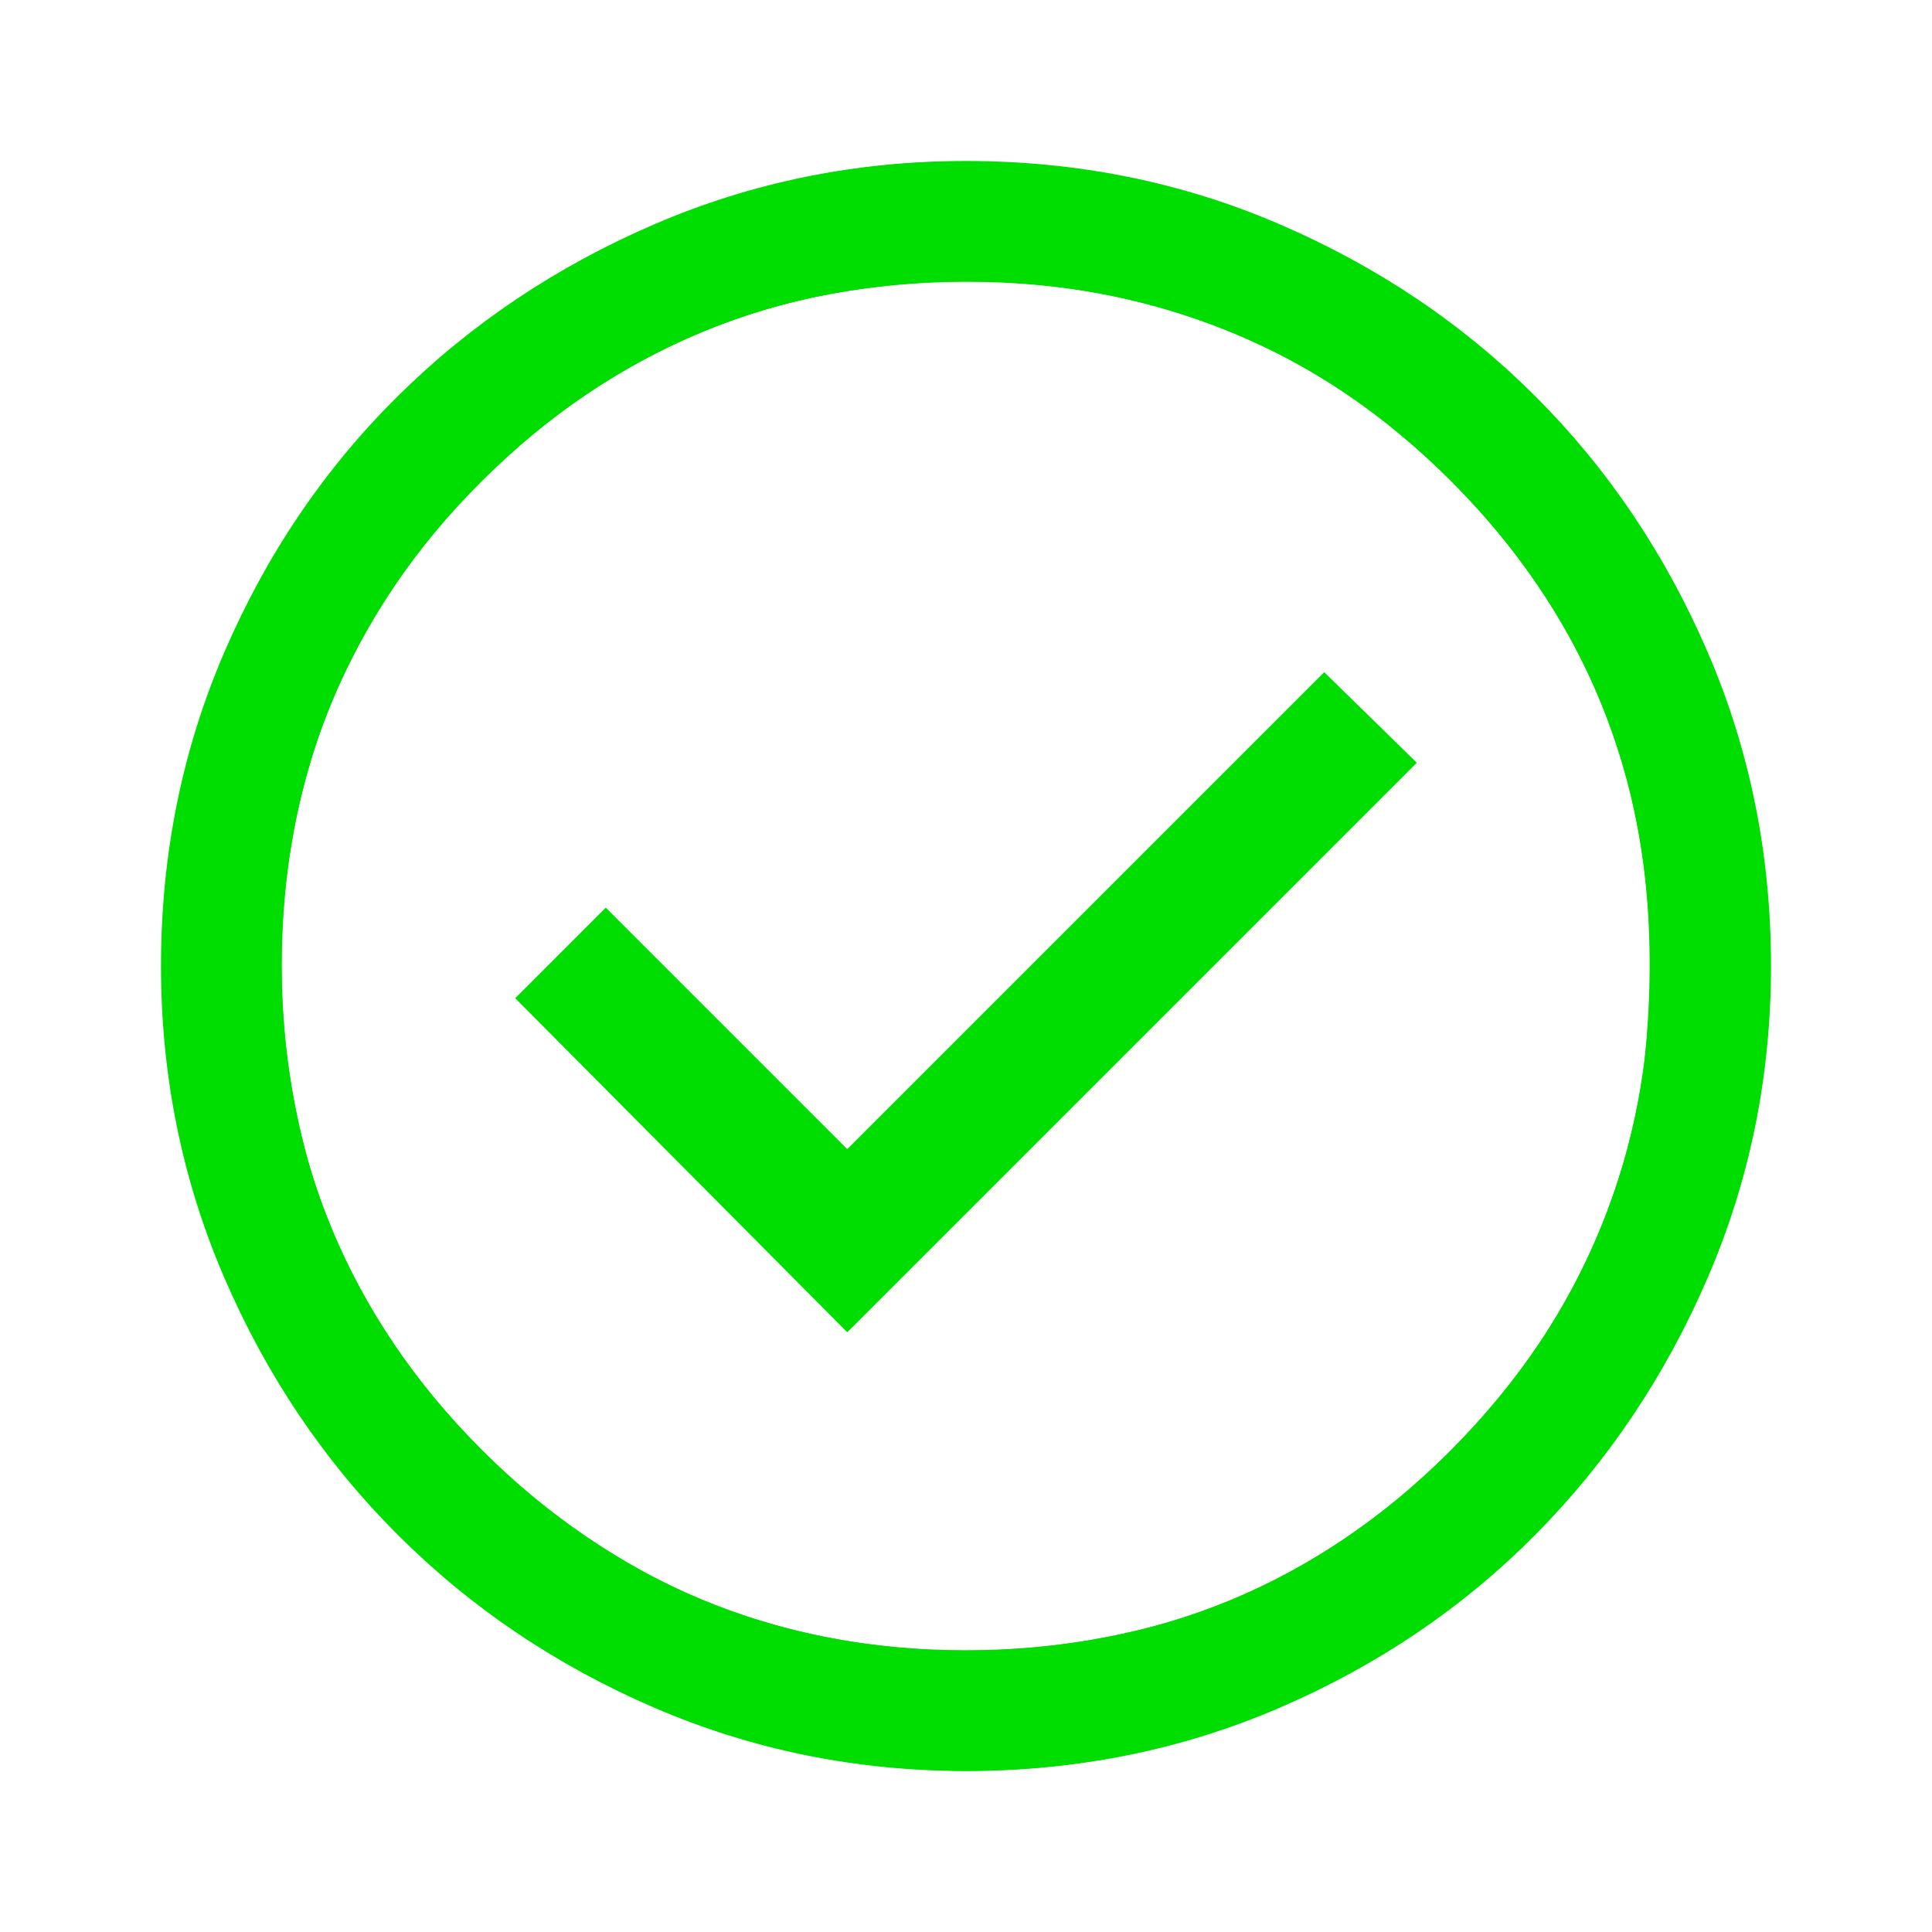
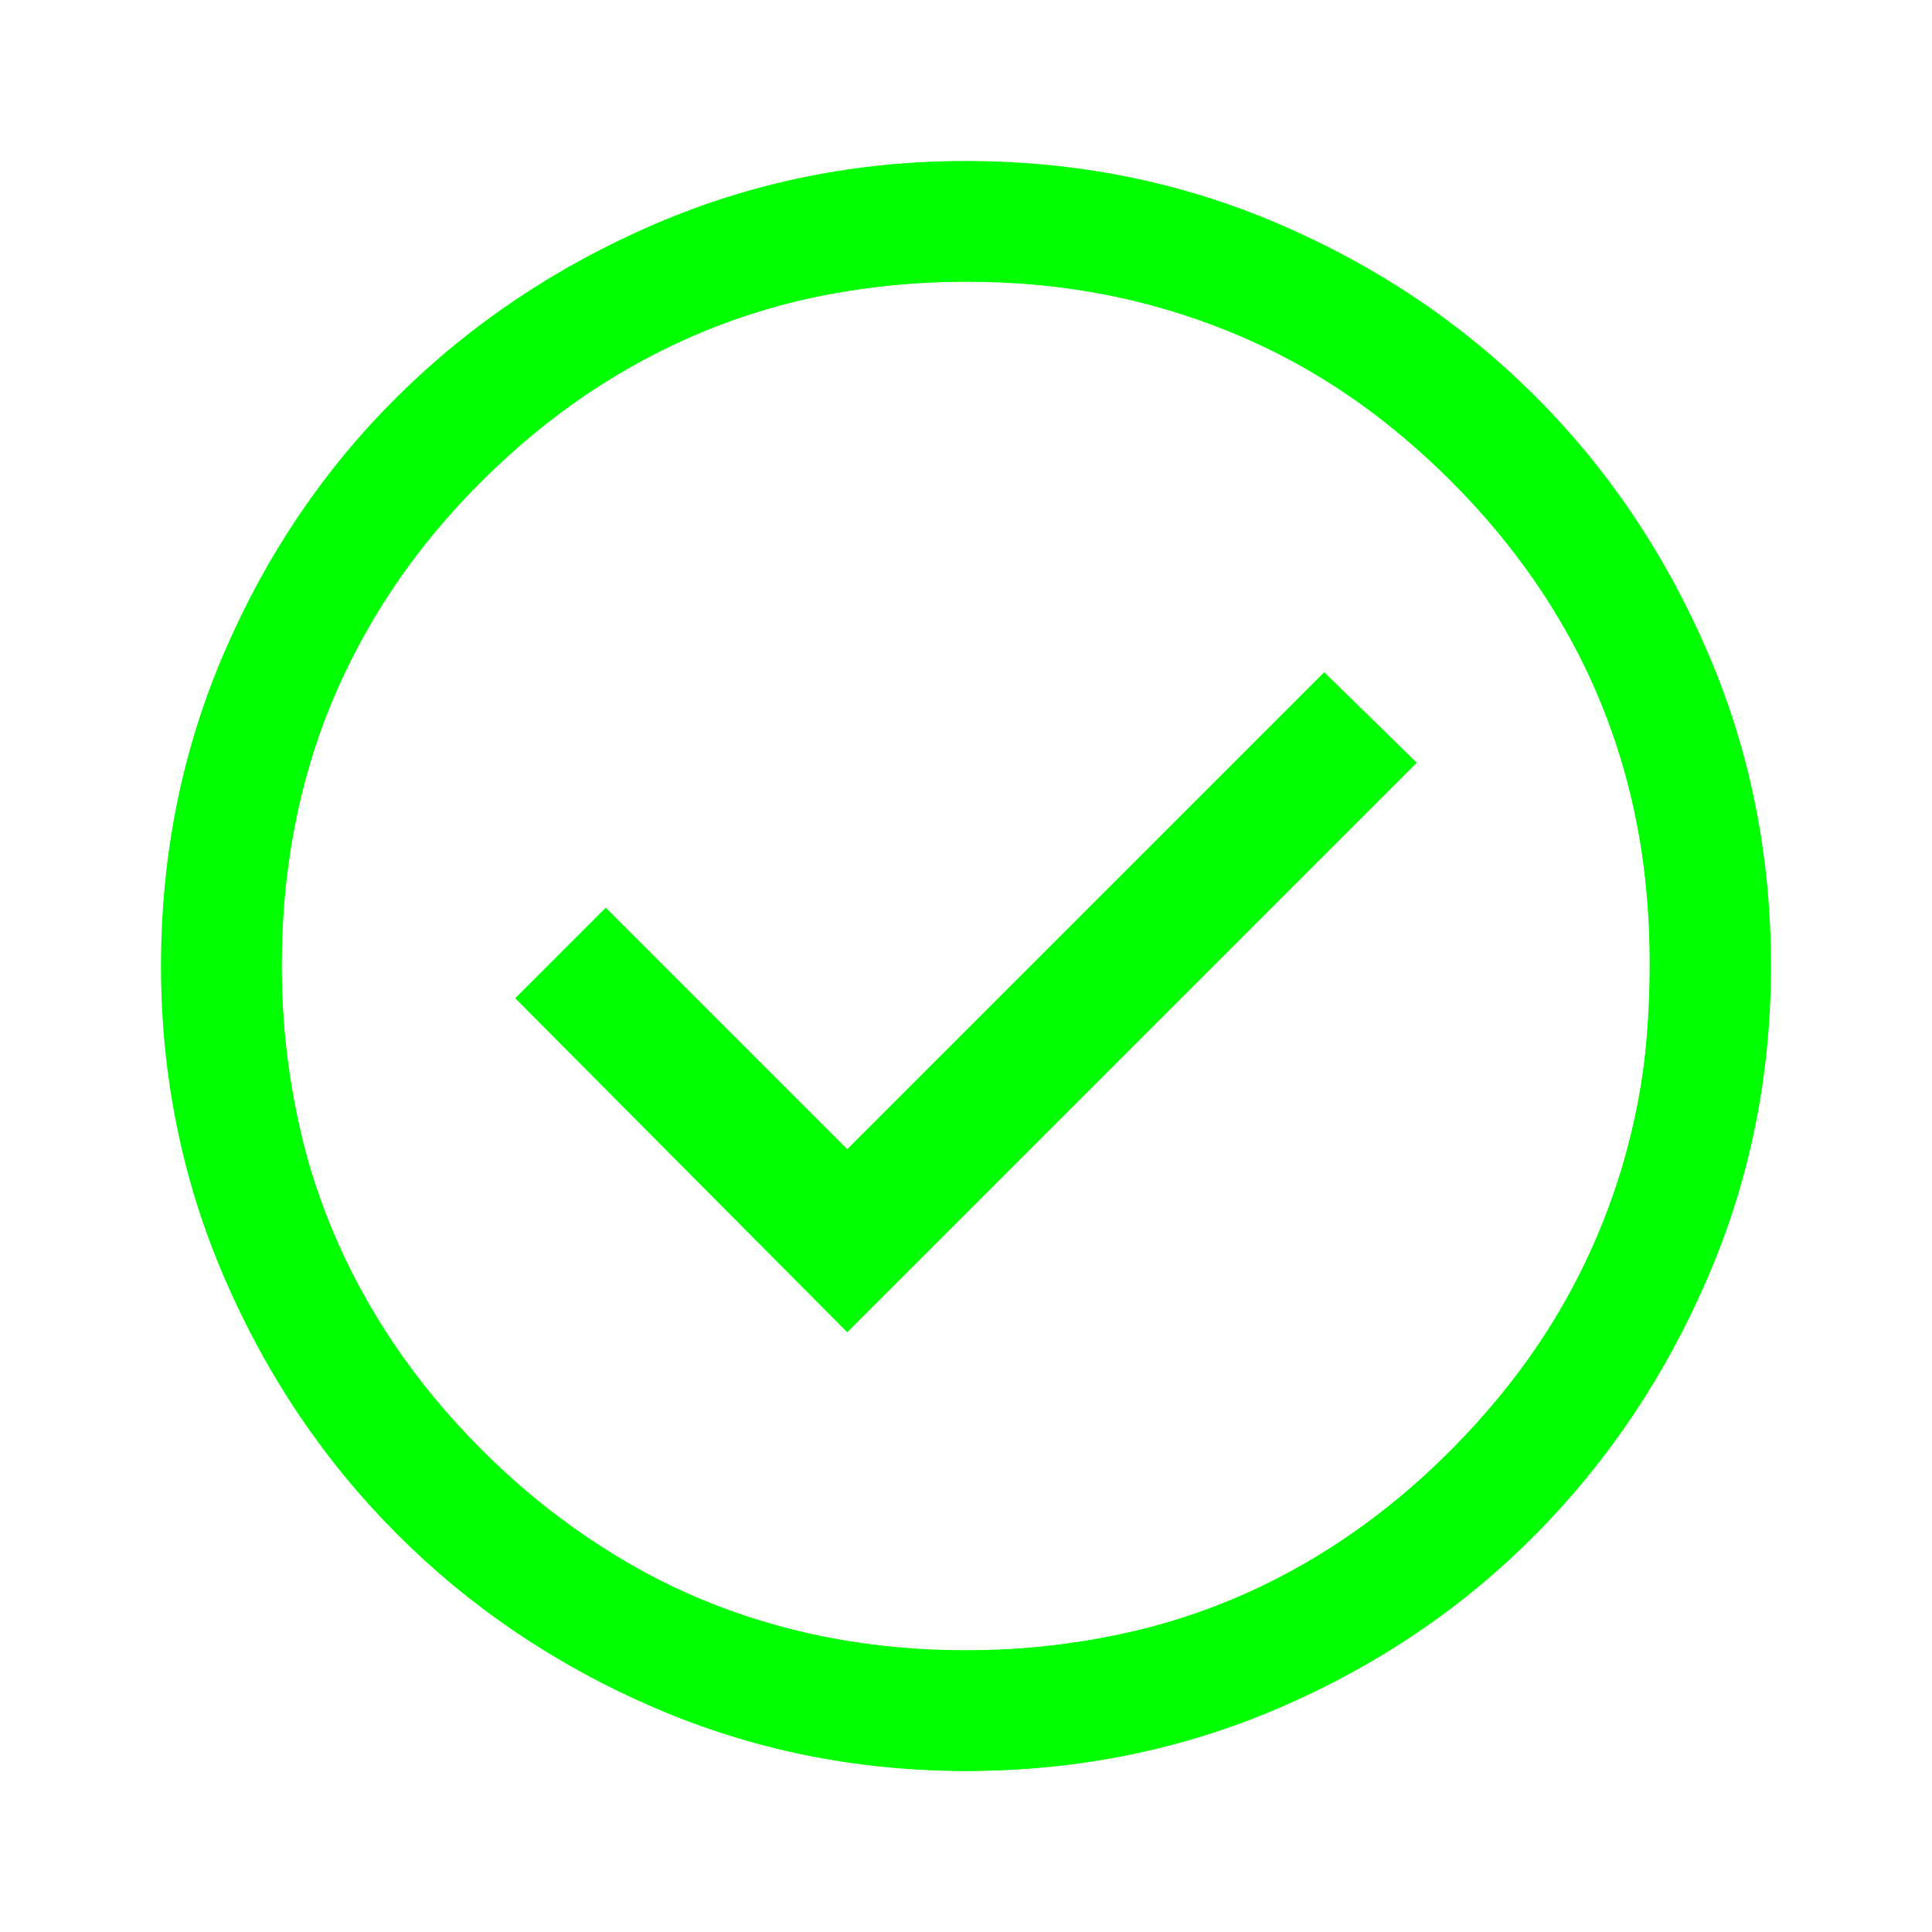
<svg xmlns="http://www.w3.org/2000/svg" height="48" width="48" version="1.1" id="svg4">
  <defs id="defs8" />
-   <path d="M21.05 33.1 35.2 18.95l-2.3-2.25-11.85 11.85-6-6-2.25 2.25ZM24 44q-4.1 0-7.75-1.575-3.65-1.575-6.375-4.3-2.725-2.725-4.3-6.375Q4 28.1 4 24q0-4.15 1.575-7.8 1.575-3.65 4.3-6.35 2.725-2.7 6.375-4.275Q19.9 4 24 4q4.15 0 7.8 1.575 3.65 1.575 6.35 4.275 2.7 2.7 4.275 6.35Q44 19.85 44 24q0 4.1-1.575 7.75-1.575 3.65-4.275 6.375t-6.35 4.3Q28.15 44 24 44Zm0-3q7.1 0 12.05-4.975Q41 31.05 41 24q0-7.1-4.95-12.05Q31.1 7 24 7q-7.05 0-12.025 4.95Q7 16.9 7 24q0 7.05 4.975 12.025Q16.95 41 24 41Zm0-17Z" id="path2" style="fill:#00dd00;fill-opacity:1" />
-   <path style="fill:#00dd00;stroke-width:0.058;fill-opacity:1" d="M 23.779,4.013 C 20.336,4.026 16.921,5 13.961,6.753 12.333,7.683 10.851,8.854 9.566,10.219 7.725,12.071 6.326,14.342 5.359,16.76 4.398,19.225 3.926,21.884 4.037,24.531 c 0.042,4.8 2.081,9.481 5.299,13.005 1.837,2.007 4.098,3.608 6.582,4.712 2.428,1.136 5.114,1.696 7.789,1.745 3.324,0.051 6.666,-0.722 9.589,-2.316 3.78,-1.948 6.852,-5.188 8.683,-9.018 1.318,-2.62 2,-5.545 1.989,-8.477 0.058,-2.837 -0.509,-5.68 -1.681,-8.265 C 40.257,11.31 36.431,7.521 31.774,5.593 29.269,4.48 26.514,3.99 23.779,4.013 Z m 0.326,2.979 c 3.831,-0.007 7.677,1.282 10.625,3.755 2.371,1.965 4.299,4.513 5.321,7.434 0.945,2.624 1.089,5.482 0.802,8.239 -0.403,3.069 -1.687,6.014 -3.682,8.386 -2.359,2.838 -5.598,5.012 -9.236,5.774 C 23.792,41.485 19.281,40.985 15.592,38.823 11.897,36.663 8.941,33.144 7.705,29.023 6.705,25.526 6.74,21.706 7.928,18.261 9.924,12.651 15.057,8.185 20.969,7.245 22.005,7.074 23.055,6.988 24.105,6.992 Z" id="path914" />
+   <path d="M21.05 33.1 35.2 18.95l-2.3-2.25-11.85 11.85-6-6-2.25 2.25ZM24 44q-4.1 0-7.75-1.575-3.65-1.575-6.375-4.3-2.725-2.725-4.3-6.375Q4 28.1 4 24q0-4.15 1.575-7.8 1.575-3.65 4.3-6.35 2.725-2.7 6.375-4.275Q19.9 4 24 4q4.15 0 7.8 1.575 3.65 1.575 6.35 4.275 2.7 2.7 4.275 6.35Q44 19.85 44 24q0 4.1-1.575 7.75-1.575 3.65-4.275 6.375t-6.35 4.3Q28.15 44 24 44Zm0-3q7.1 0 12.05-4.975Q41 31.05 41 24q0-7.1-4.95-12.05Q31.1 7 24 7q-7.05 0-12.025 4.95Q7 16.9 7 24q0 7.05 4.975 12.025Q16.95 41 24 41Zm0-17Z" id="path2" style="fill:#00ff00;fill-opacity:1" />
+   <path style="fill:#00ff00;stroke-width:0.058;fill-opacity:1" d="M 23.779,4.013 C 20.336,4.026 16.921,5 13.961,6.753 12.333,7.683 10.851,8.854 9.566,10.219 7.725,12.071 6.326,14.342 5.359,16.76 4.398,19.225 3.926,21.884 4.037,24.531 c 0.042,4.8 2.081,9.481 5.299,13.005 1.837,2.007 4.098,3.608 6.582,4.712 2.428,1.136 5.114,1.696 7.789,1.745 3.324,0.051 6.666,-0.722 9.589,-2.316 3.78,-1.948 6.852,-5.188 8.683,-9.018 1.318,-2.62 2,-5.545 1.989,-8.477 0.058,-2.837 -0.509,-5.68 -1.681,-8.265 C 40.257,11.31 36.431,7.521 31.774,5.593 29.269,4.48 26.514,3.99 23.779,4.013 Z m 0.326,2.979 c 3.831,-0.007 7.677,1.282 10.625,3.755 2.371,1.965 4.299,4.513 5.321,7.434 0.945,2.624 1.089,5.482 0.802,8.239 -0.403,3.069 -1.687,6.014 -3.682,8.386 -2.359,2.838 -5.598,5.012 -9.236,5.774 C 23.792,41.485 19.281,40.985 15.592,38.823 11.897,36.663 8.941,33.144 7.705,29.023 6.705,25.526 6.74,21.706 7.928,18.261 9.924,12.651 15.057,8.185 20.969,7.245 22.005,7.074 23.055,6.988 24.105,6.992 Z" id="path914" />
</svg>
